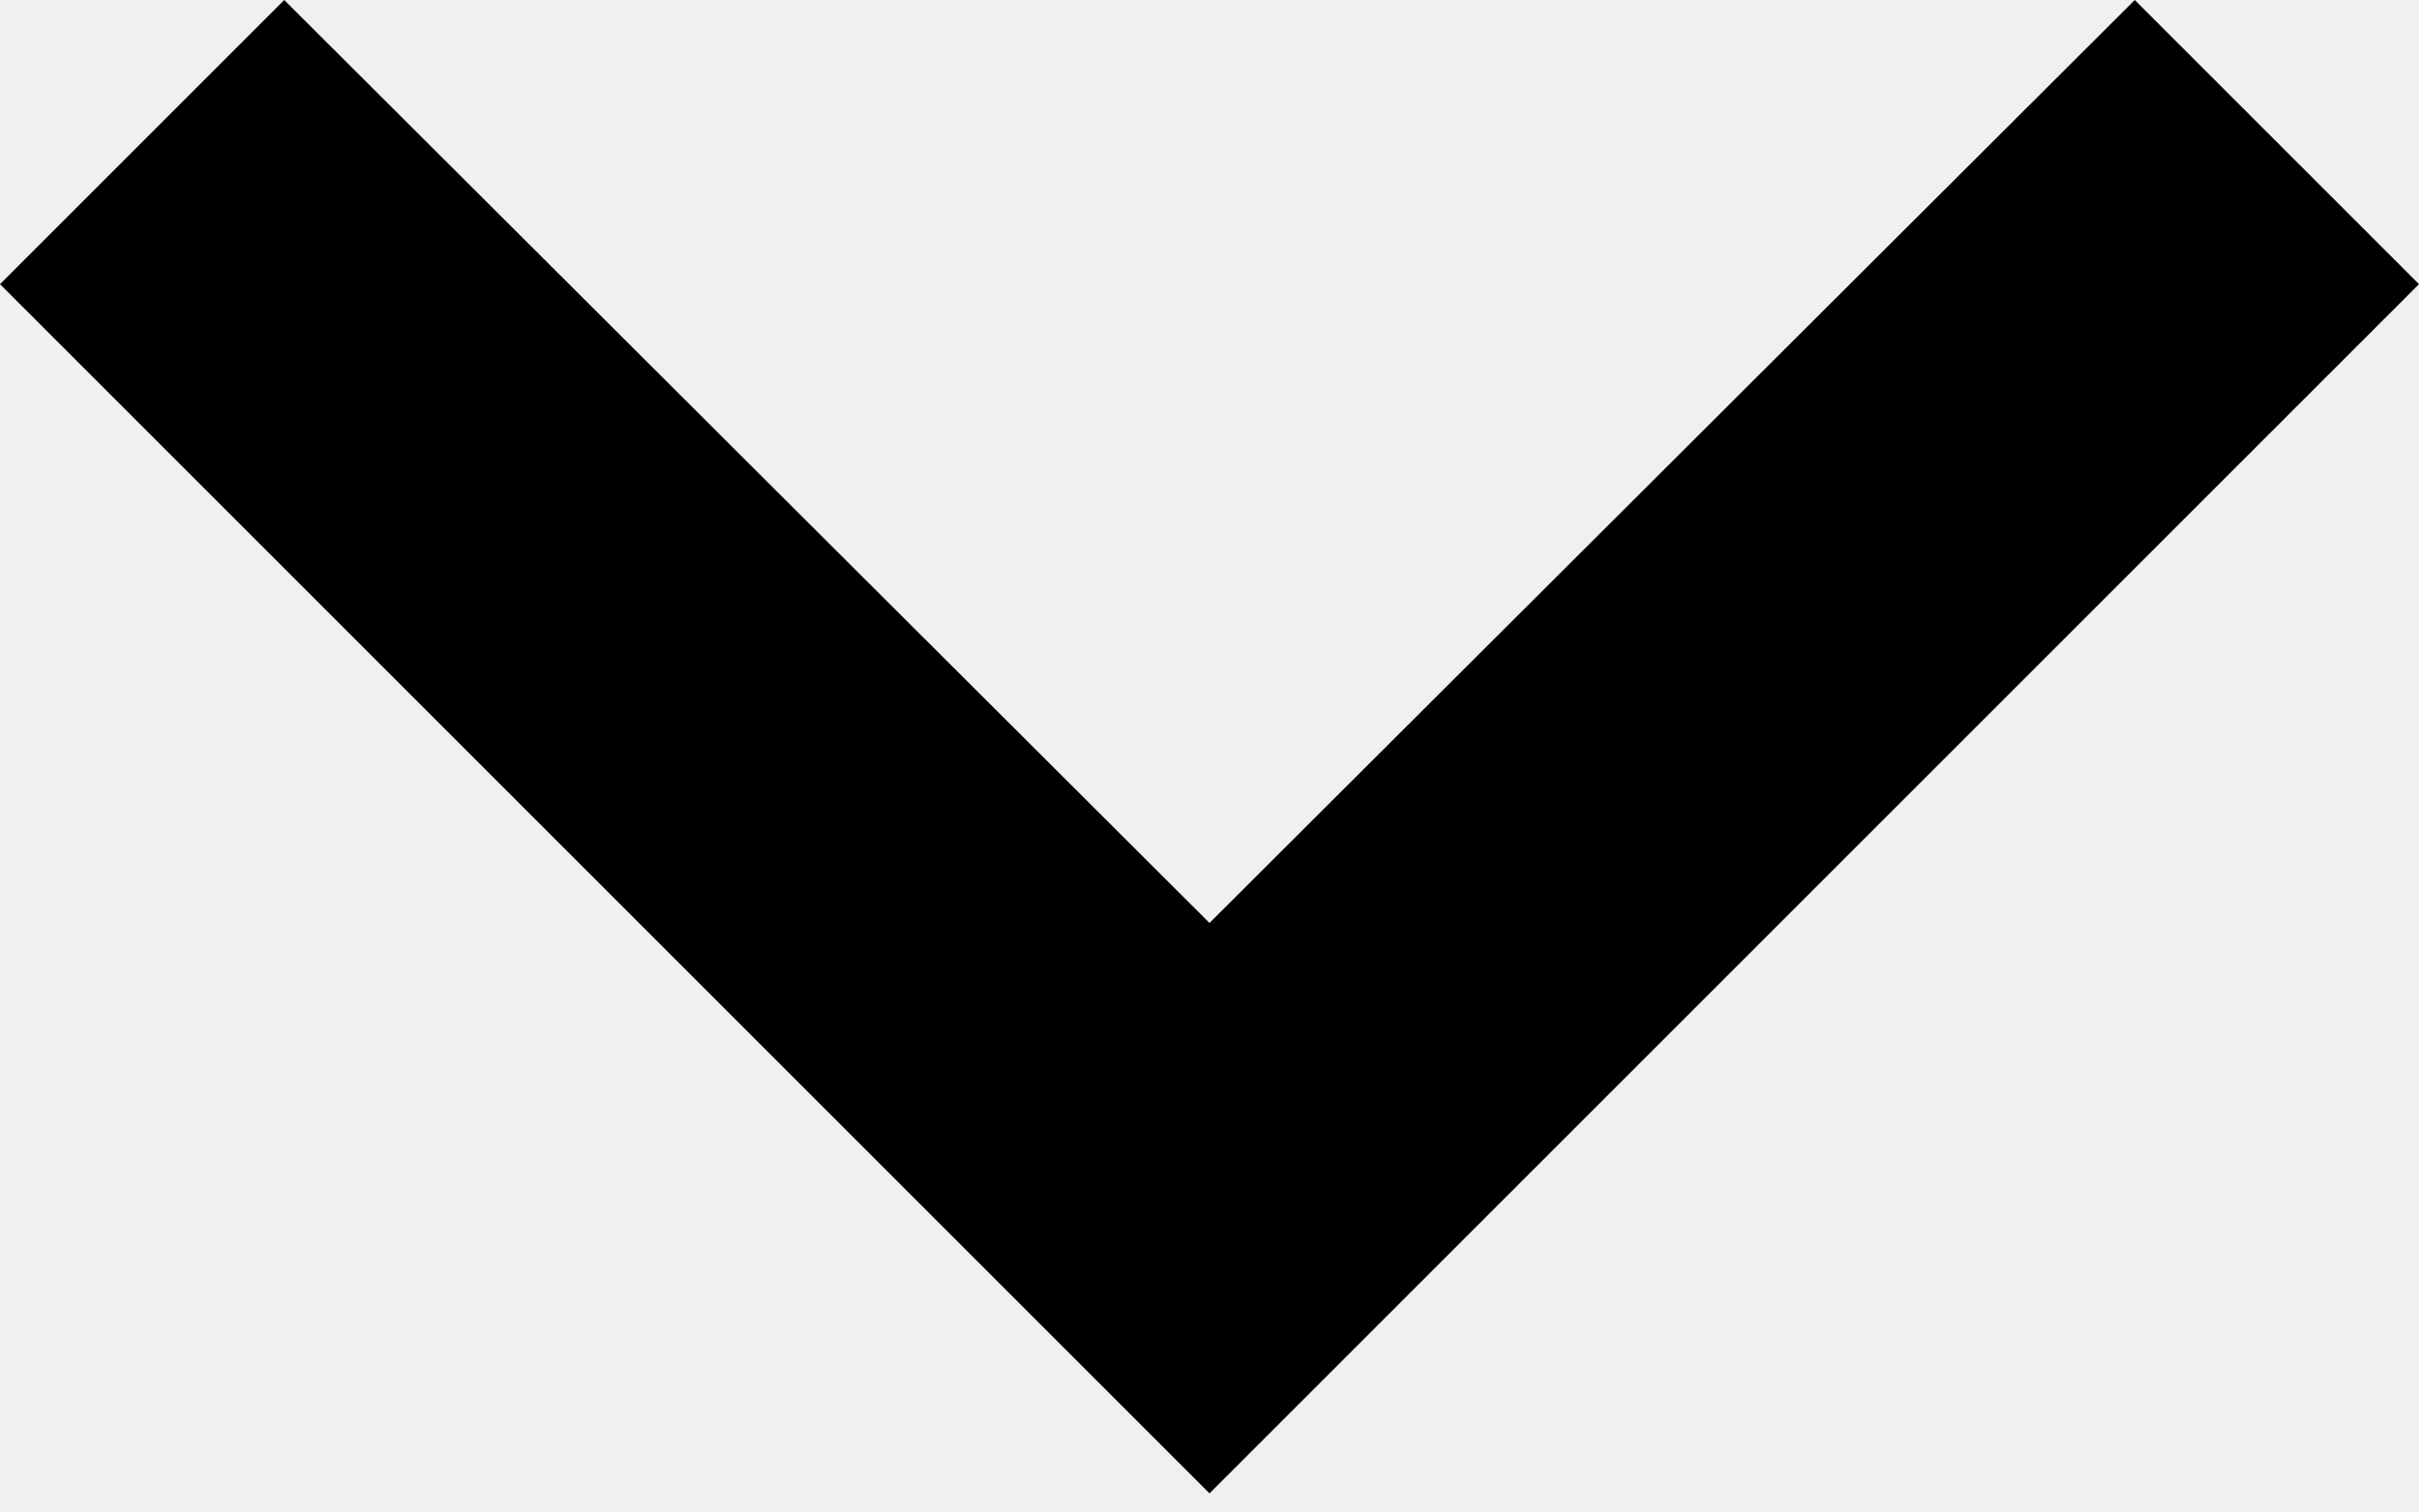
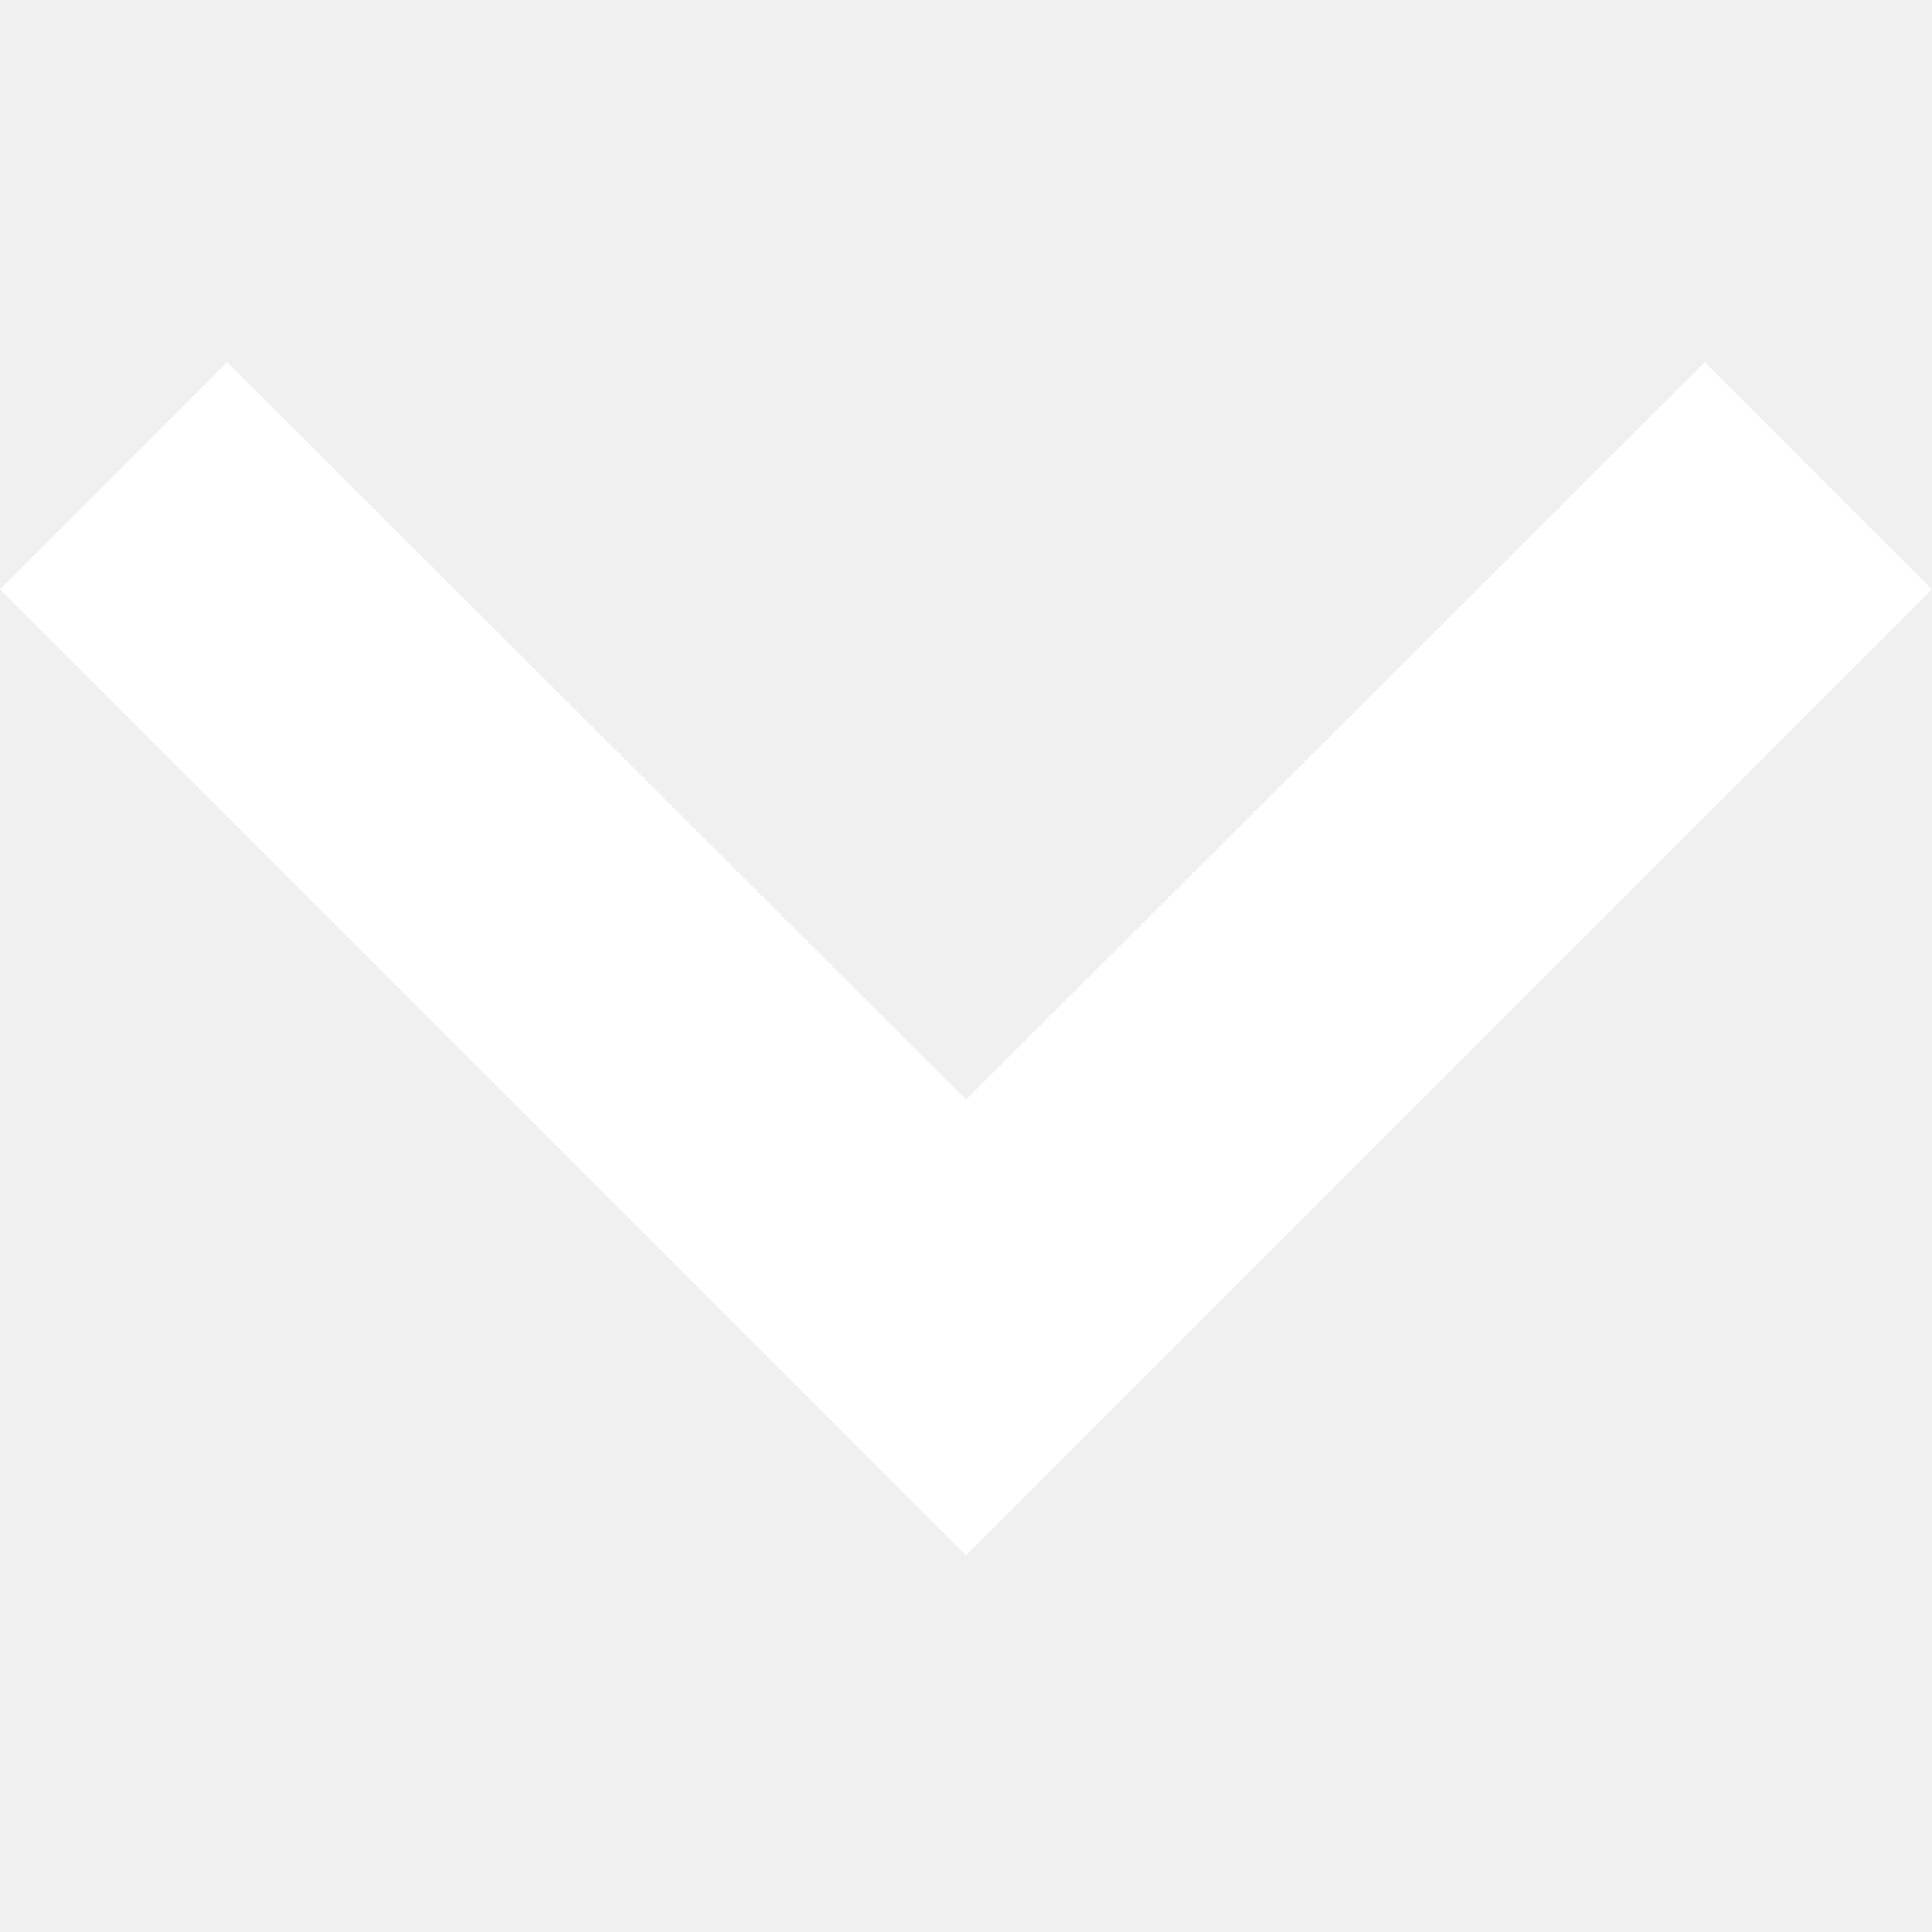
- <svg xmlns="http://www.w3.org/2000/svg" width="8px" height="5px" viewBox="0 0 8 5" version="1.1">
+ <svg xmlns="http://www.w3.org/2000/svg" width="15px" height="15px" viewBox="0 0 8 5" version="1.1">
  <defs />
  <g id="Page-1" stroke="none" stroke-width="1" fill="none" fill-rule="evenodd">
-     <polygon id="Shape" fill="#000000" fill-rule="nonzero" transform="translate(4, 2.47) rotate(90) translate(-4, -2.47) " points="2.47 -1.53 1.53 -0.59 4.583 2.47 1.53 5.53 2.47 6.47 6.47 2.47" />
+     <polygon id="Shape" fill="#FFF" fill-rule="nonzero" transform="translate(4, 2.47) rotate(90) translate(-4, -2.47) " points="2.47 -1.53 1.53 -0.59 4.583 2.47 1.53 5.53 2.47 6.47 6.47 2.47" />
  </g>
</svg>
